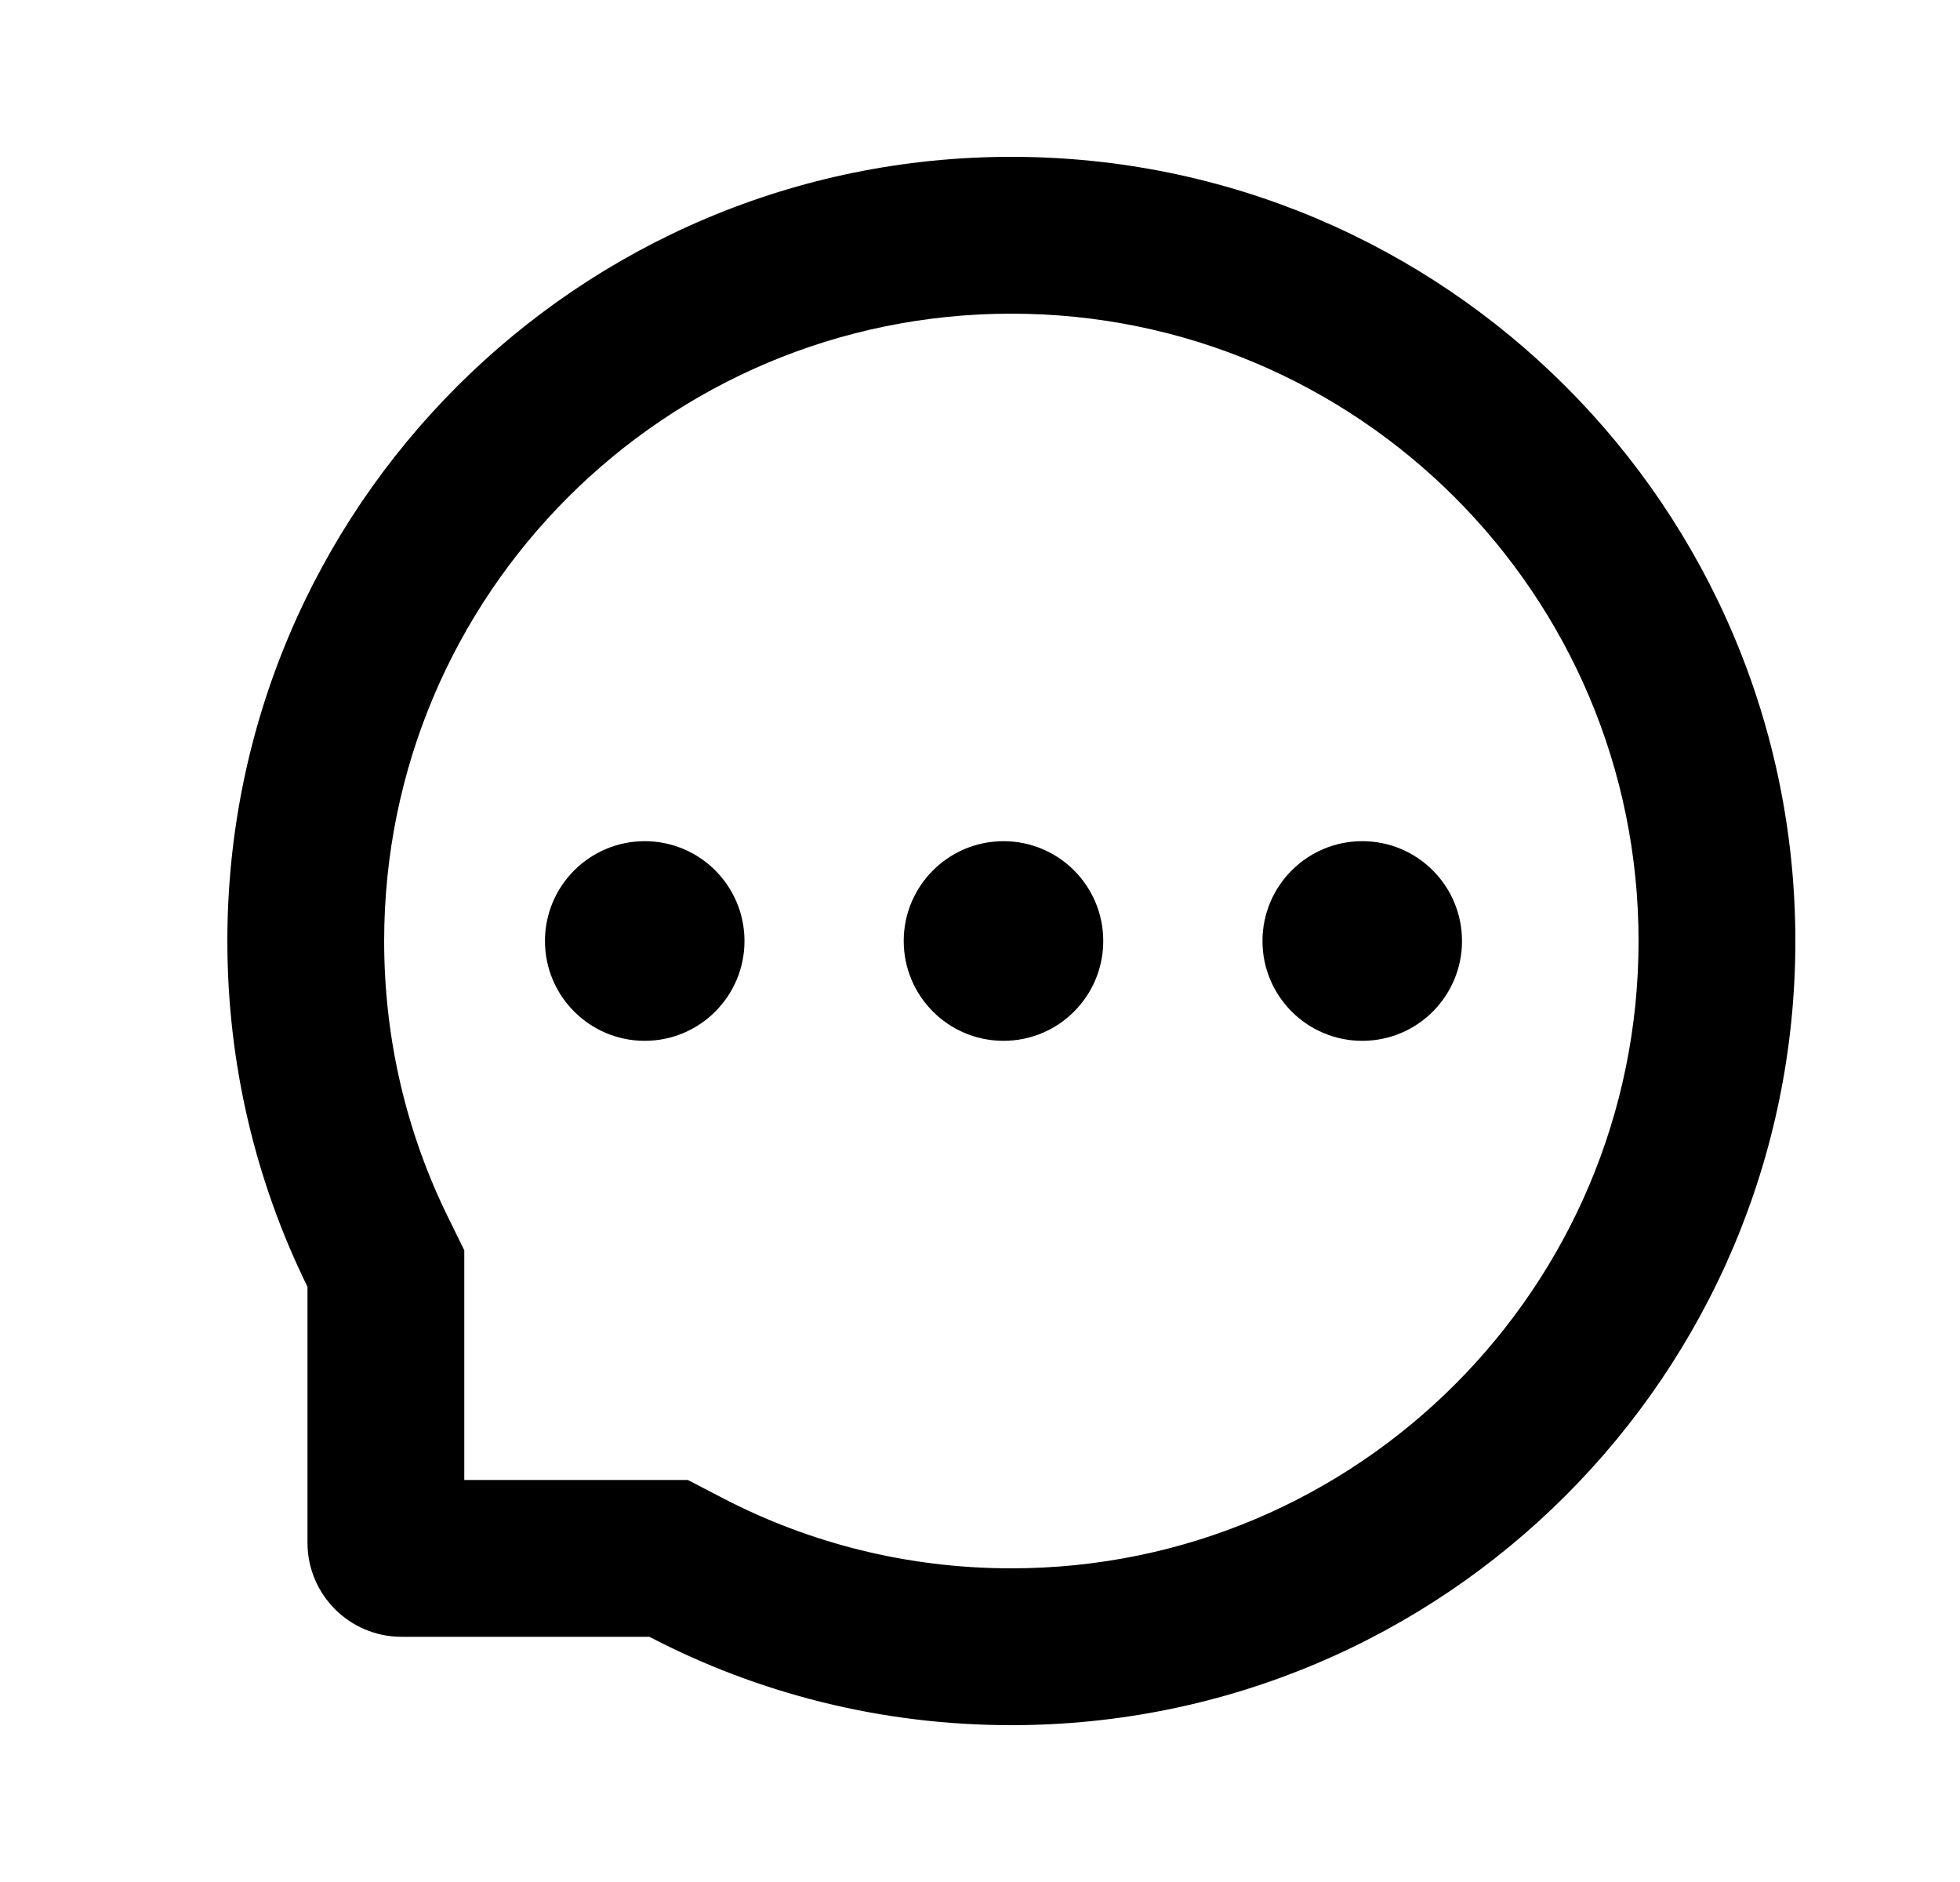
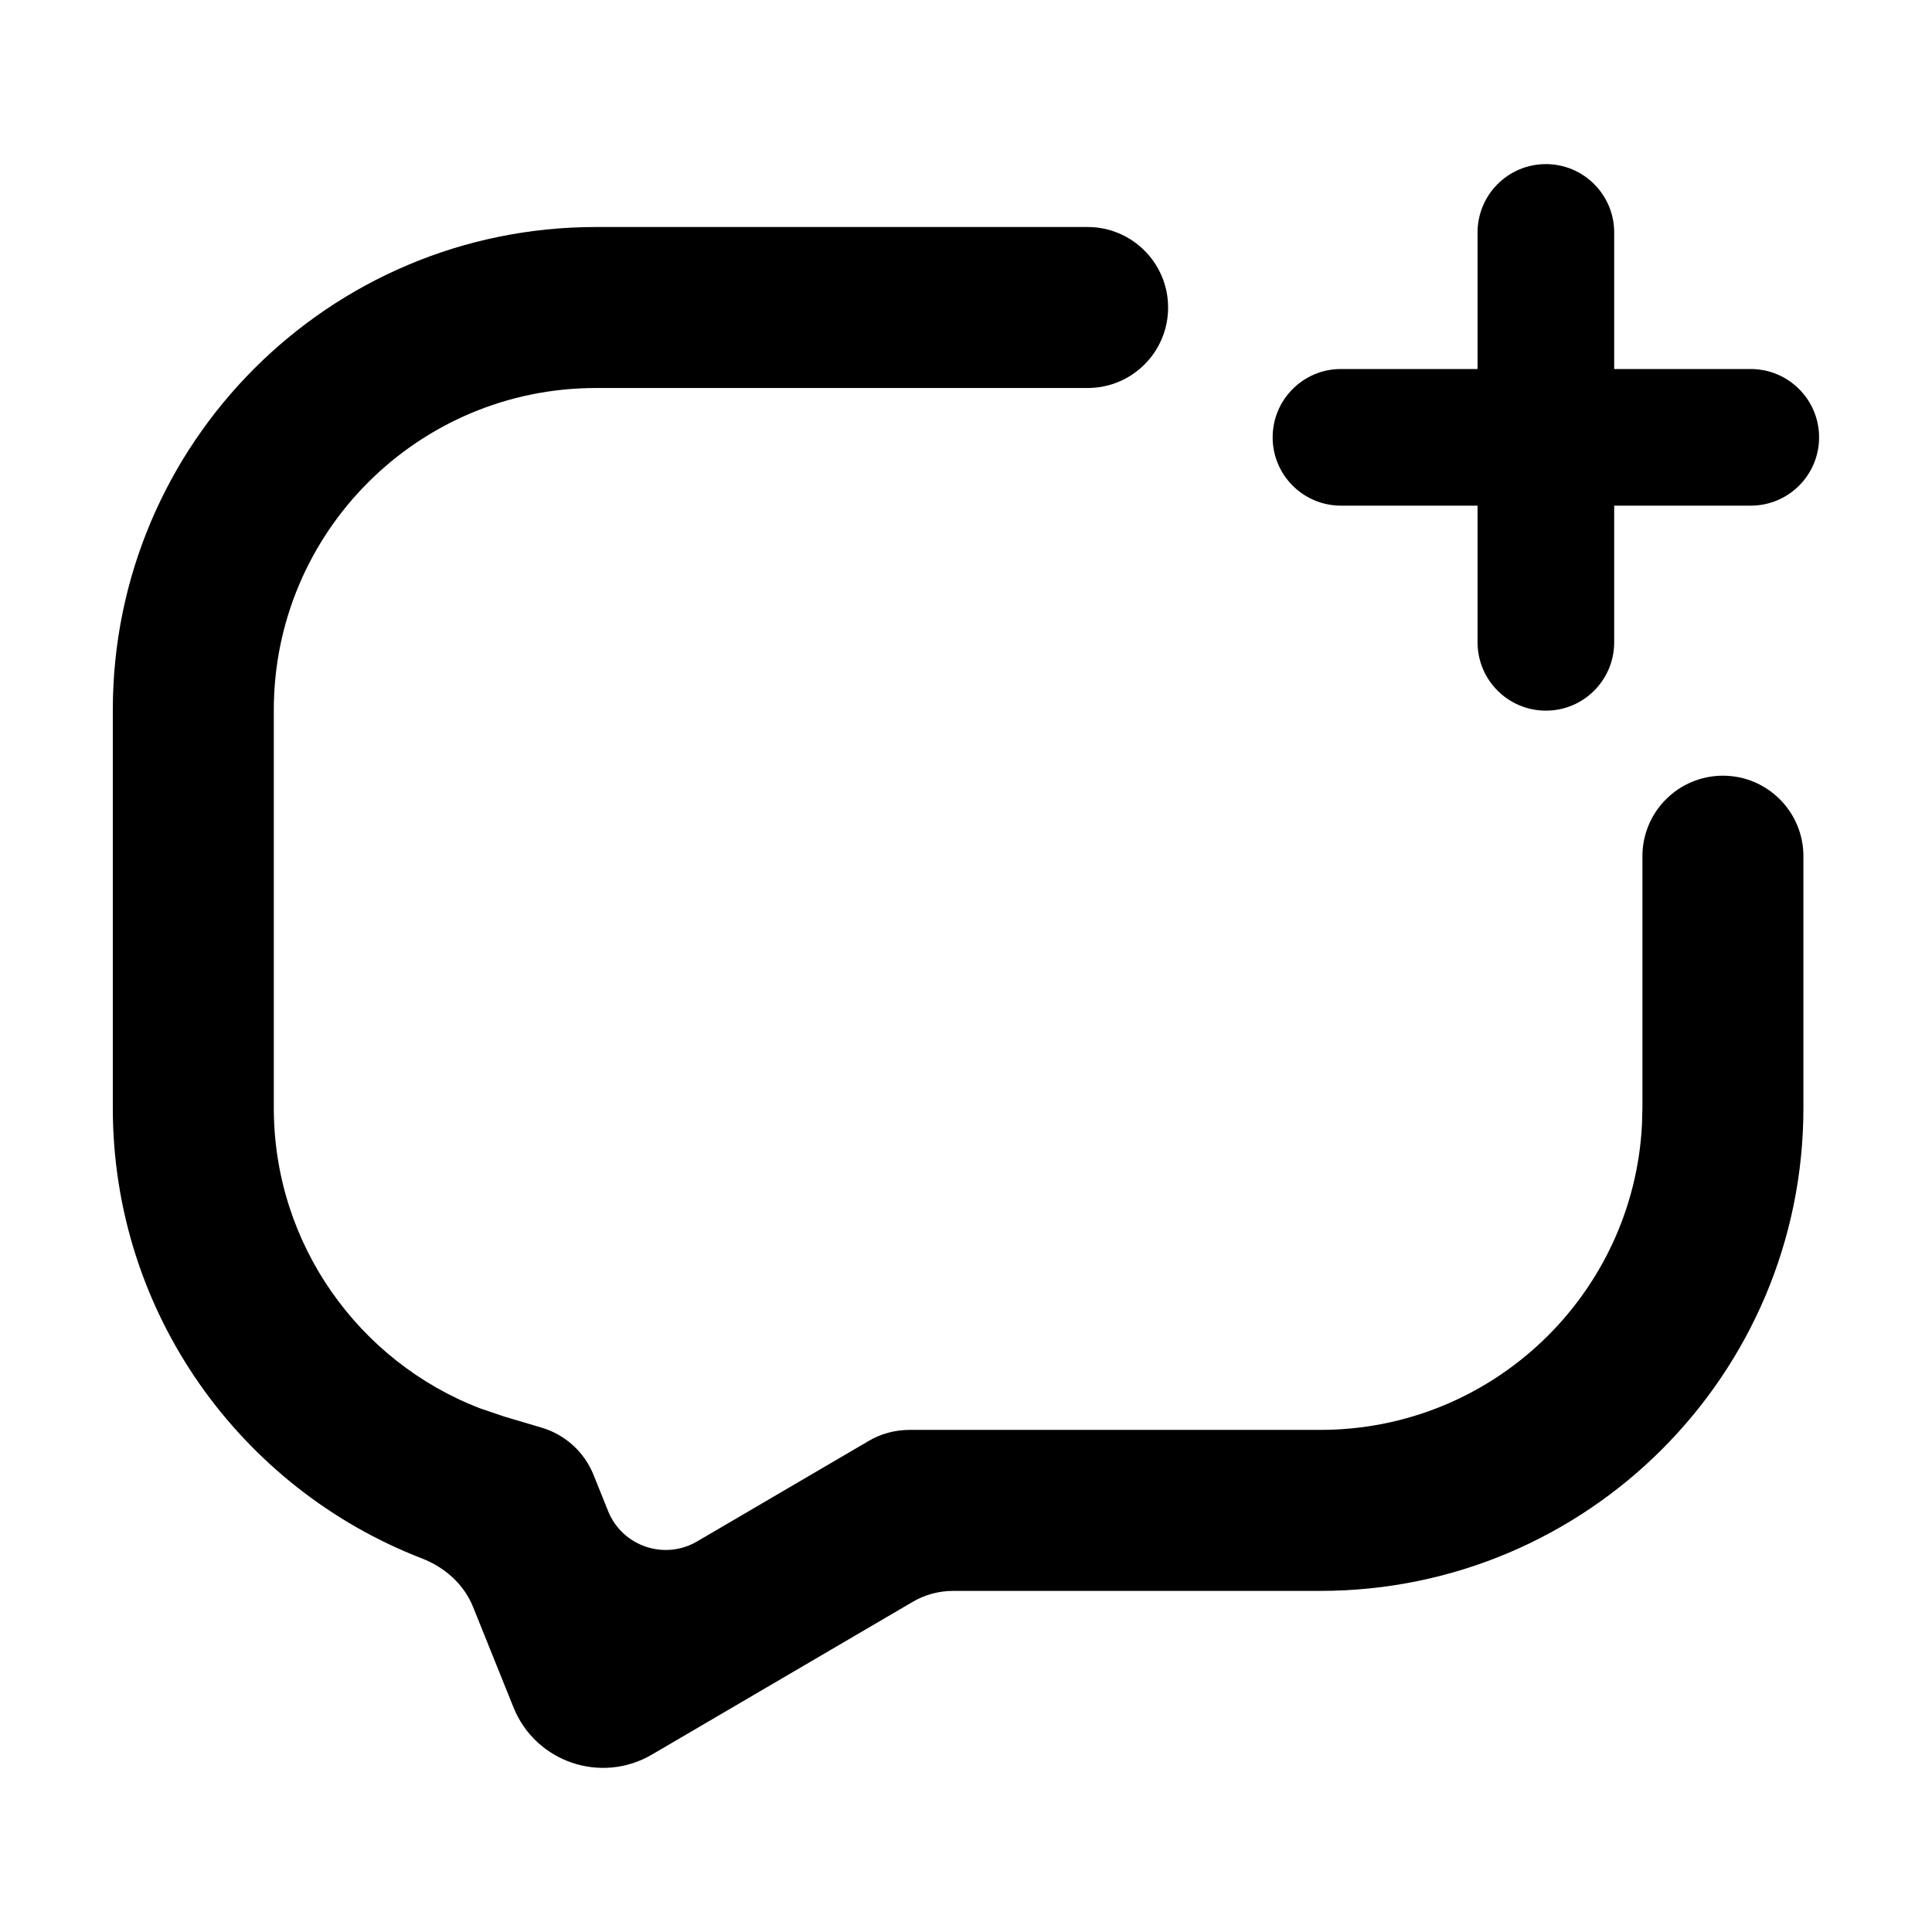
- <svg xmlns="http://www.w3.org/2000/svg" viewBox="0 0 25 24">
-   <path fill-rule="evenodd" clip-rule="evenodd" d="M5.922 15.944V18.873H8.773L9.208 19.099C10.31 19.674 11.564 20 12.9 20C17.318 20 20.9 16.418 20.9 12C20.9 7.582 17.318 4 12.9 4C8.482 4 4.9 7.582 4.9 12C4.9 13.27 5.194 14.465 5.717 15.527L5.922 15.944ZM22.9 12C22.9 17.523 18.423 22 12.9 22C11.235 22 9.664 21.593 8.283 20.873H5.122C4.459 20.873 3.922 20.336 3.922 19.673V16.41C3.268 15.08 2.9 13.583 2.9 12C2.9 6.477 7.377 2 12.9 2C18.423 2 22.9 6.477 22.9 12Z" />
-   <path d="M9.496 12C9.496 12.703 8.926 13.273 8.224 13.273C7.521 13.273 6.951 12.703 6.951 12C6.951 11.297 7.521 10.727 8.224 10.727C8.926 10.727 9.496 11.297 9.496 12Z" />
-   <path d="M14.072 12C14.072 12.703 13.503 13.273 12.8 13.273C12.097 13.273 11.527 12.703 11.527 12C11.527 11.297 12.097 10.727 12.8 10.727C13.503 10.727 14.072 11.297 14.072 12Z" />
-   <path d="M17.376 13.273C18.079 13.273 18.648 12.703 18.648 12C18.648 11.297 18.079 10.727 17.376 10.727C16.673 10.727 16.103 11.297 16.103 12C16.103 12.703 16.673 13.273 17.376 13.273Z" />
+ <svg xmlns="http://www.w3.org/2000/svg" viewBox="0 0 18 18">
+   <path d="M10.883 2.865C10.883 3.28 10.547 3.615 10.133 3.615H5.552C3.895 3.615 2.551 4.959 2.551 6.615V10.322C2.551 11.594 3.346 12.686 4.469 13.12L4.699 13.198L5.046 13.301C5.266 13.366 5.444 13.528 5.53 13.741L5.665 14.077C5.797 14.406 6.19 14.54 6.495 14.361L8.095 13.424C8.209 13.357 8.34 13.322 8.473 13.322H12.301C13.906 13.322 15.218 12.061 15.298 10.476L15.302 10.322V7.977C15.302 7.563 15.638 7.227 16.052 7.227C16.466 7.227 16.802 7.563 16.802 7.977V10.322C16.802 12.807 14.786 14.822 12.301 14.822H8.881C8.748 14.822 8.617 14.857 8.502 14.925L6.074 16.347C5.6 16.625 4.989 16.417 4.784 15.907L4.408 14.973C4.323 14.76 4.144 14.602 3.93 14.519C2.246 13.868 1.051 12.235 1.051 10.322V6.615C1.051 4.13 3.067 2.115 5.552 2.115H10.133C10.547 2.115 10.883 2.451 10.883 2.865Z" />
+   <path d="M14.403 1.529C14.754 1.529 15.039 1.814 15.039 2.166V3.438H16.312C16.663 3.439 16.948 3.723 16.948 4.075C16.948 4.426 16.663 4.711 16.312 4.711H15.039V5.984C15.039 6.336 14.754 6.621 14.403 6.621C14.051 6.621 13.766 6.336 13.766 5.984V4.711H12.493C12.142 4.711 11.857 4.426 11.857 4.075C11.857 3.723 12.142 3.438 12.493 3.438H13.766V2.166C13.766 1.814 14.051 1.529 14.403 1.529Z" />
</svg>
